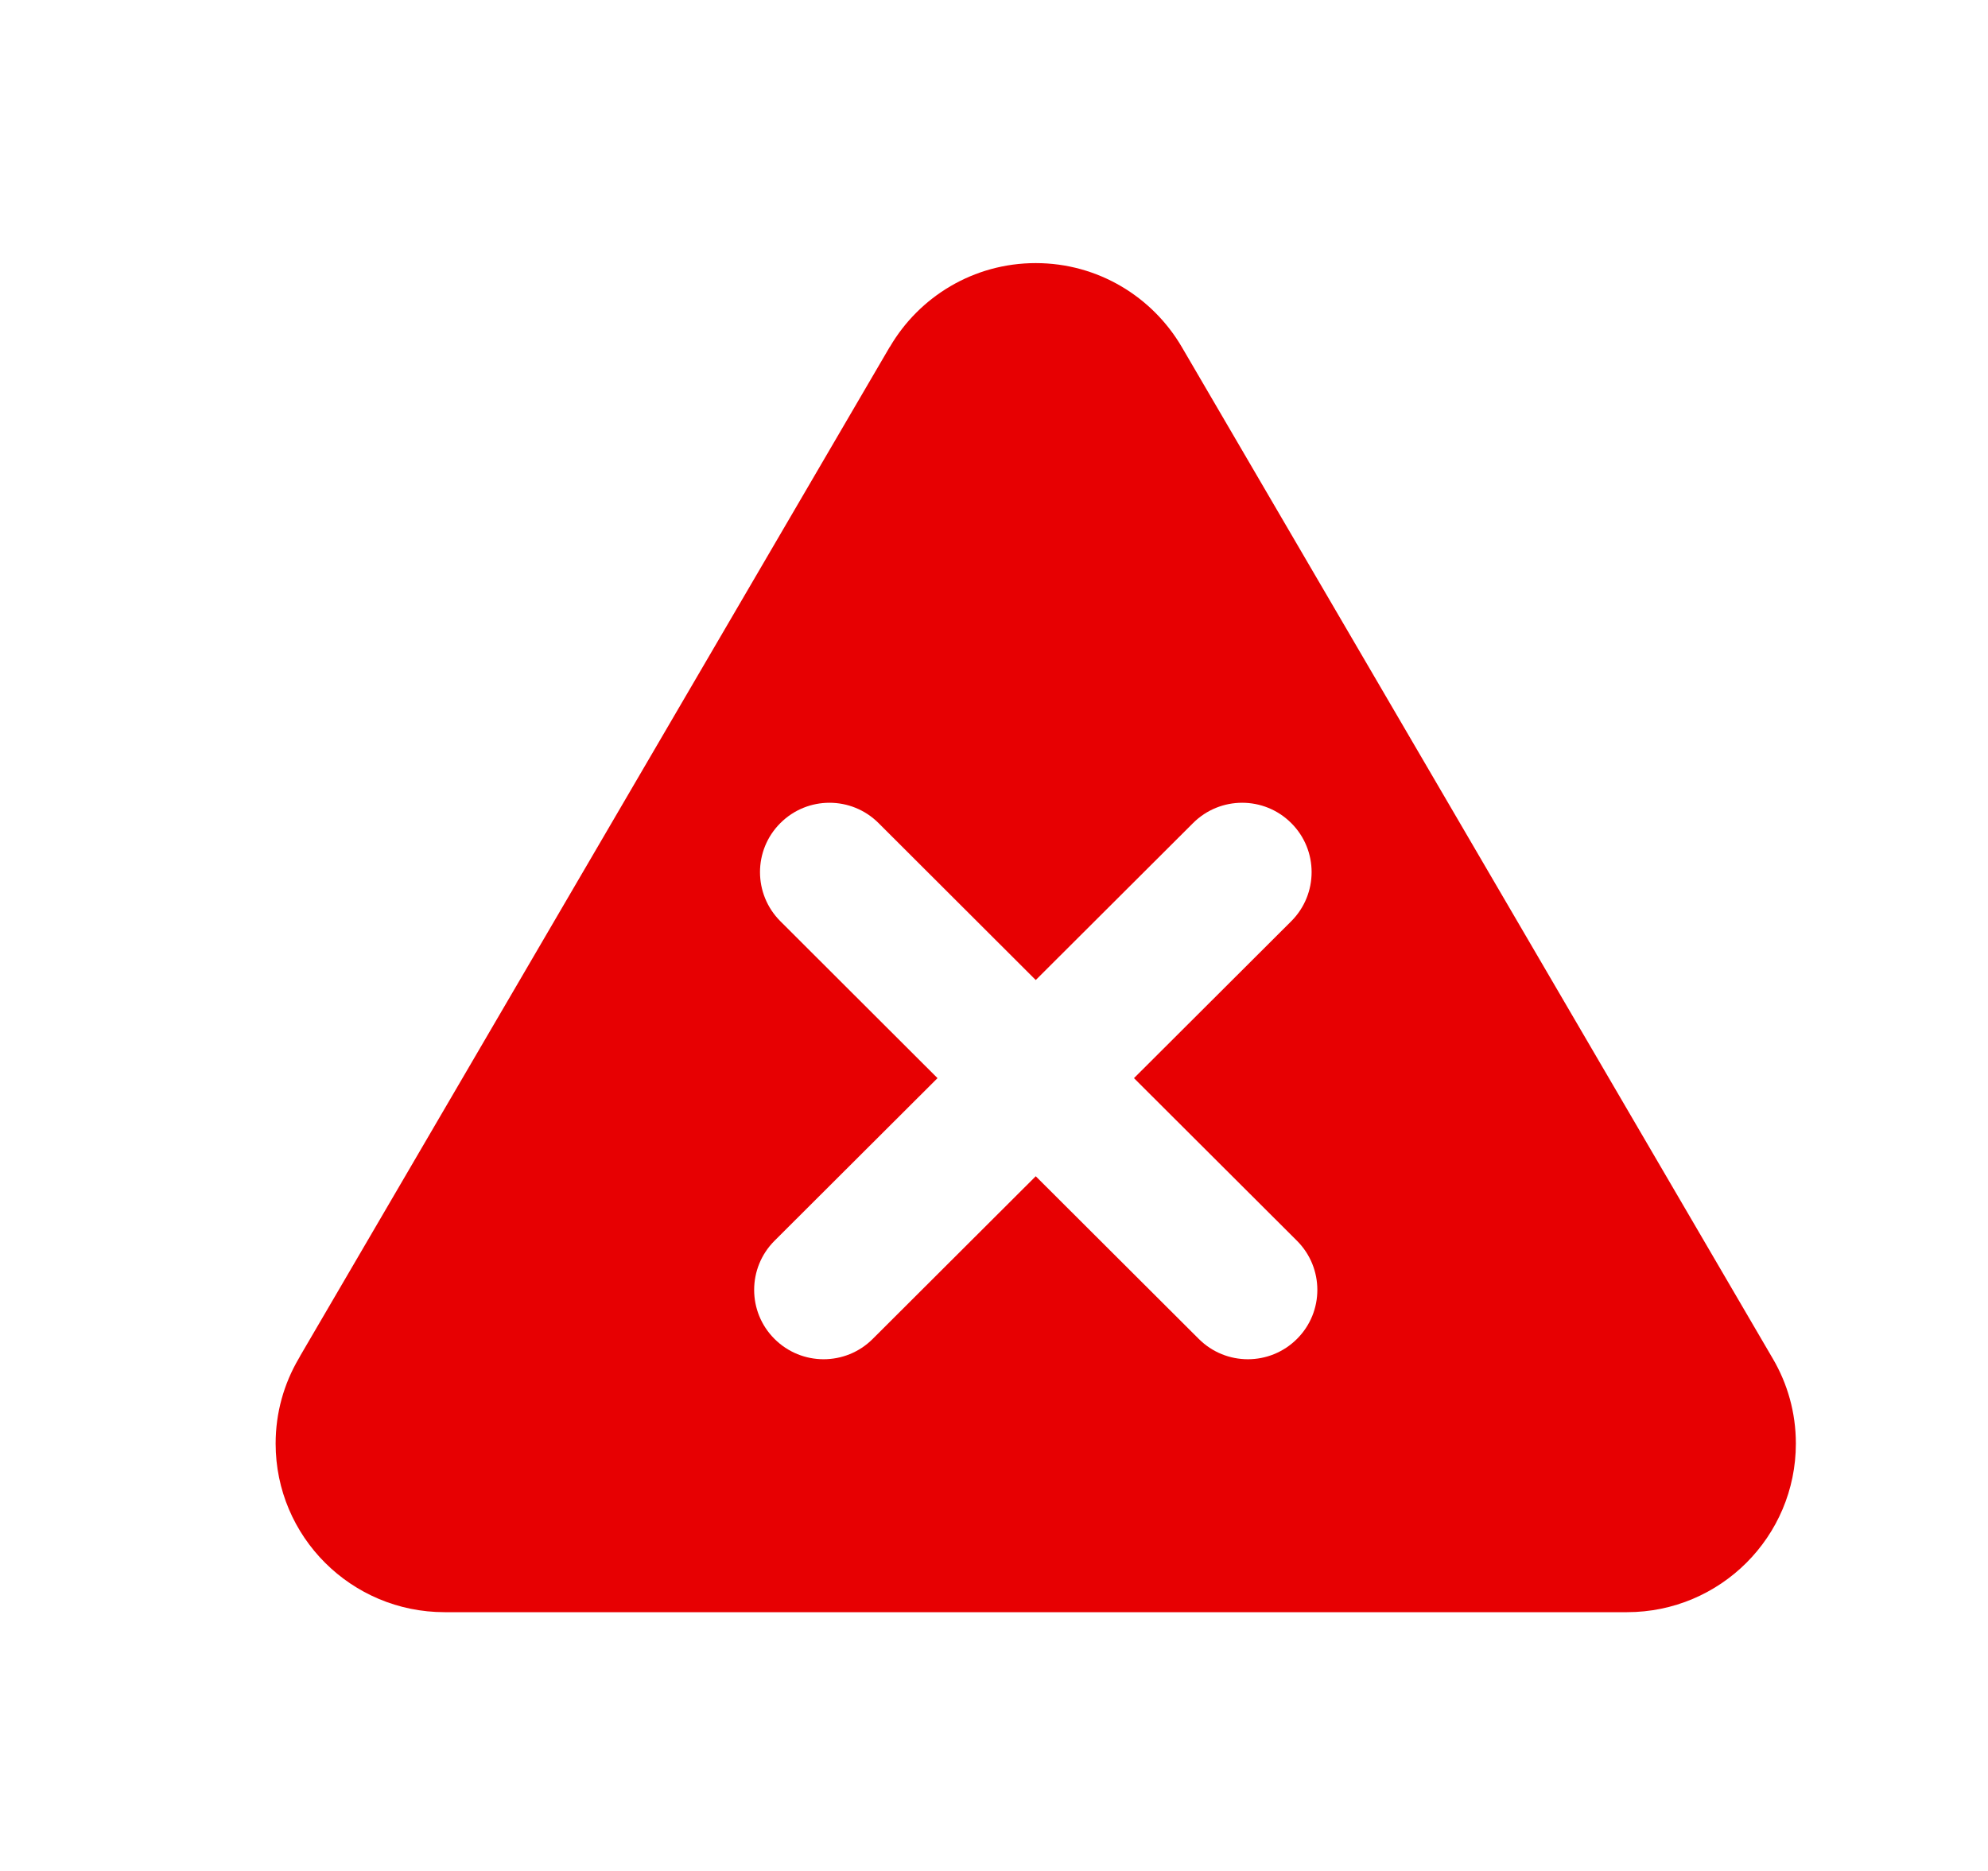
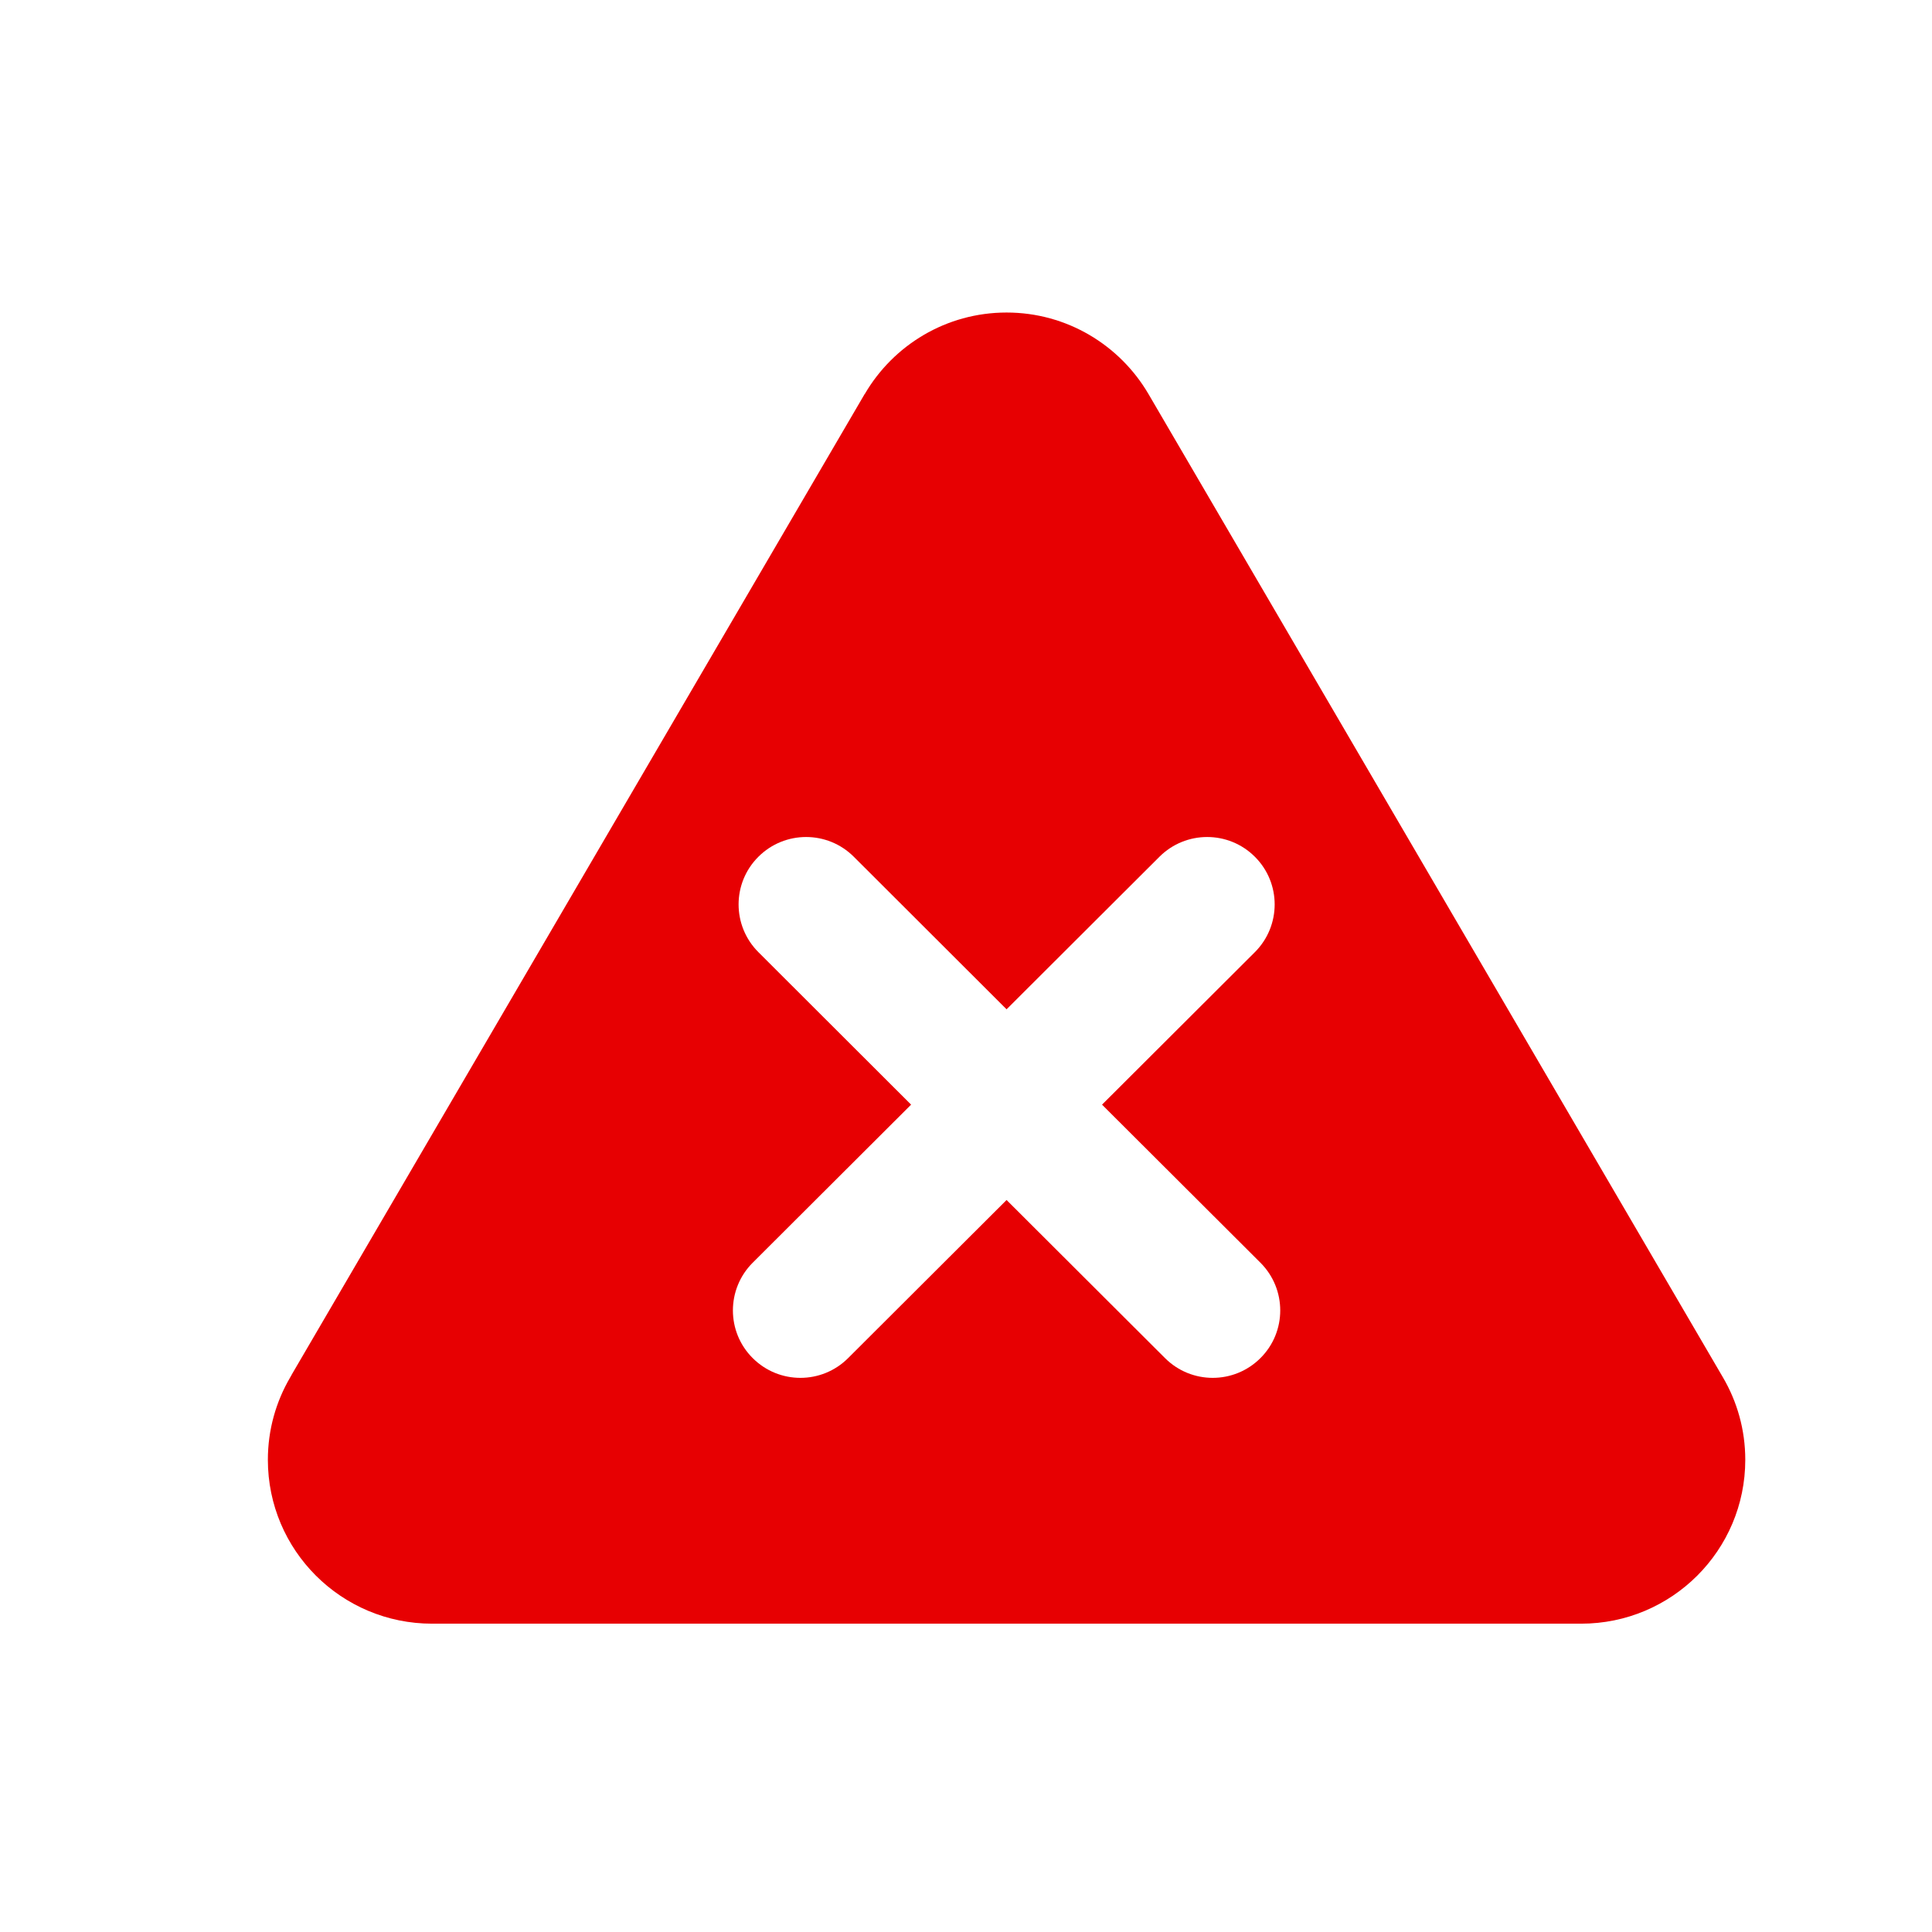
- <svg xmlns="http://www.w3.org/2000/svg" width="17" height="16" viewBox="0 0 17 16" fill="none">
+ <svg xmlns="http://www.w3.org/2000/svg" width="25" height="25" viewBox="0 0 17 16" fill="none">
  <path fill-rule="evenodd" clip-rule="evenodd" d="M11.091 11.45C10.975 11.566 10.823 11.624 10.671 11.624C10.519 11.624 10.367 11.566 10.251 11.45L8.857 10.059L7.463 11.45C7.347 11.566 7.195 11.624 7.043 11.624C6.891 11.624 6.739 11.566 6.623 11.45C6.391 11.219 6.391 10.843 6.623 10.611L8.017 9.22L6.673 7.878C6.441 7.646 6.441 7.27 6.673 7.039C6.905 6.807 7.281 6.807 7.513 7.039L8.857 8.381L10.202 7.039C10.434 6.807 10.81 6.807 11.042 7.039C11.274 7.27 11.274 7.646 11.042 7.878L9.697 9.22L11.091 10.611C11.323 10.843 11.323 11.219 11.091 11.45ZM15.16 11.619L15.16 11.619L10.105 2.966L10.105 2.966C9.854 2.538 9.389 2.25 8.857 2.25C8.325 2.25 7.86 2.538 7.61 2.966L7.609 2.966L2.566 11.597C2.566 11.598 2.566 11.598 2.566 11.598L2.554 11.619L2.554 11.619C2.429 11.832 2.357 12.08 2.357 12.345C2.357 13.142 3.004 13.787 3.802 13.787H13.913C14.71 13.787 15.357 13.142 15.357 12.345C15.357 12.08 15.285 11.832 15.16 11.619Z" fill="#E70002" />
</svg>
